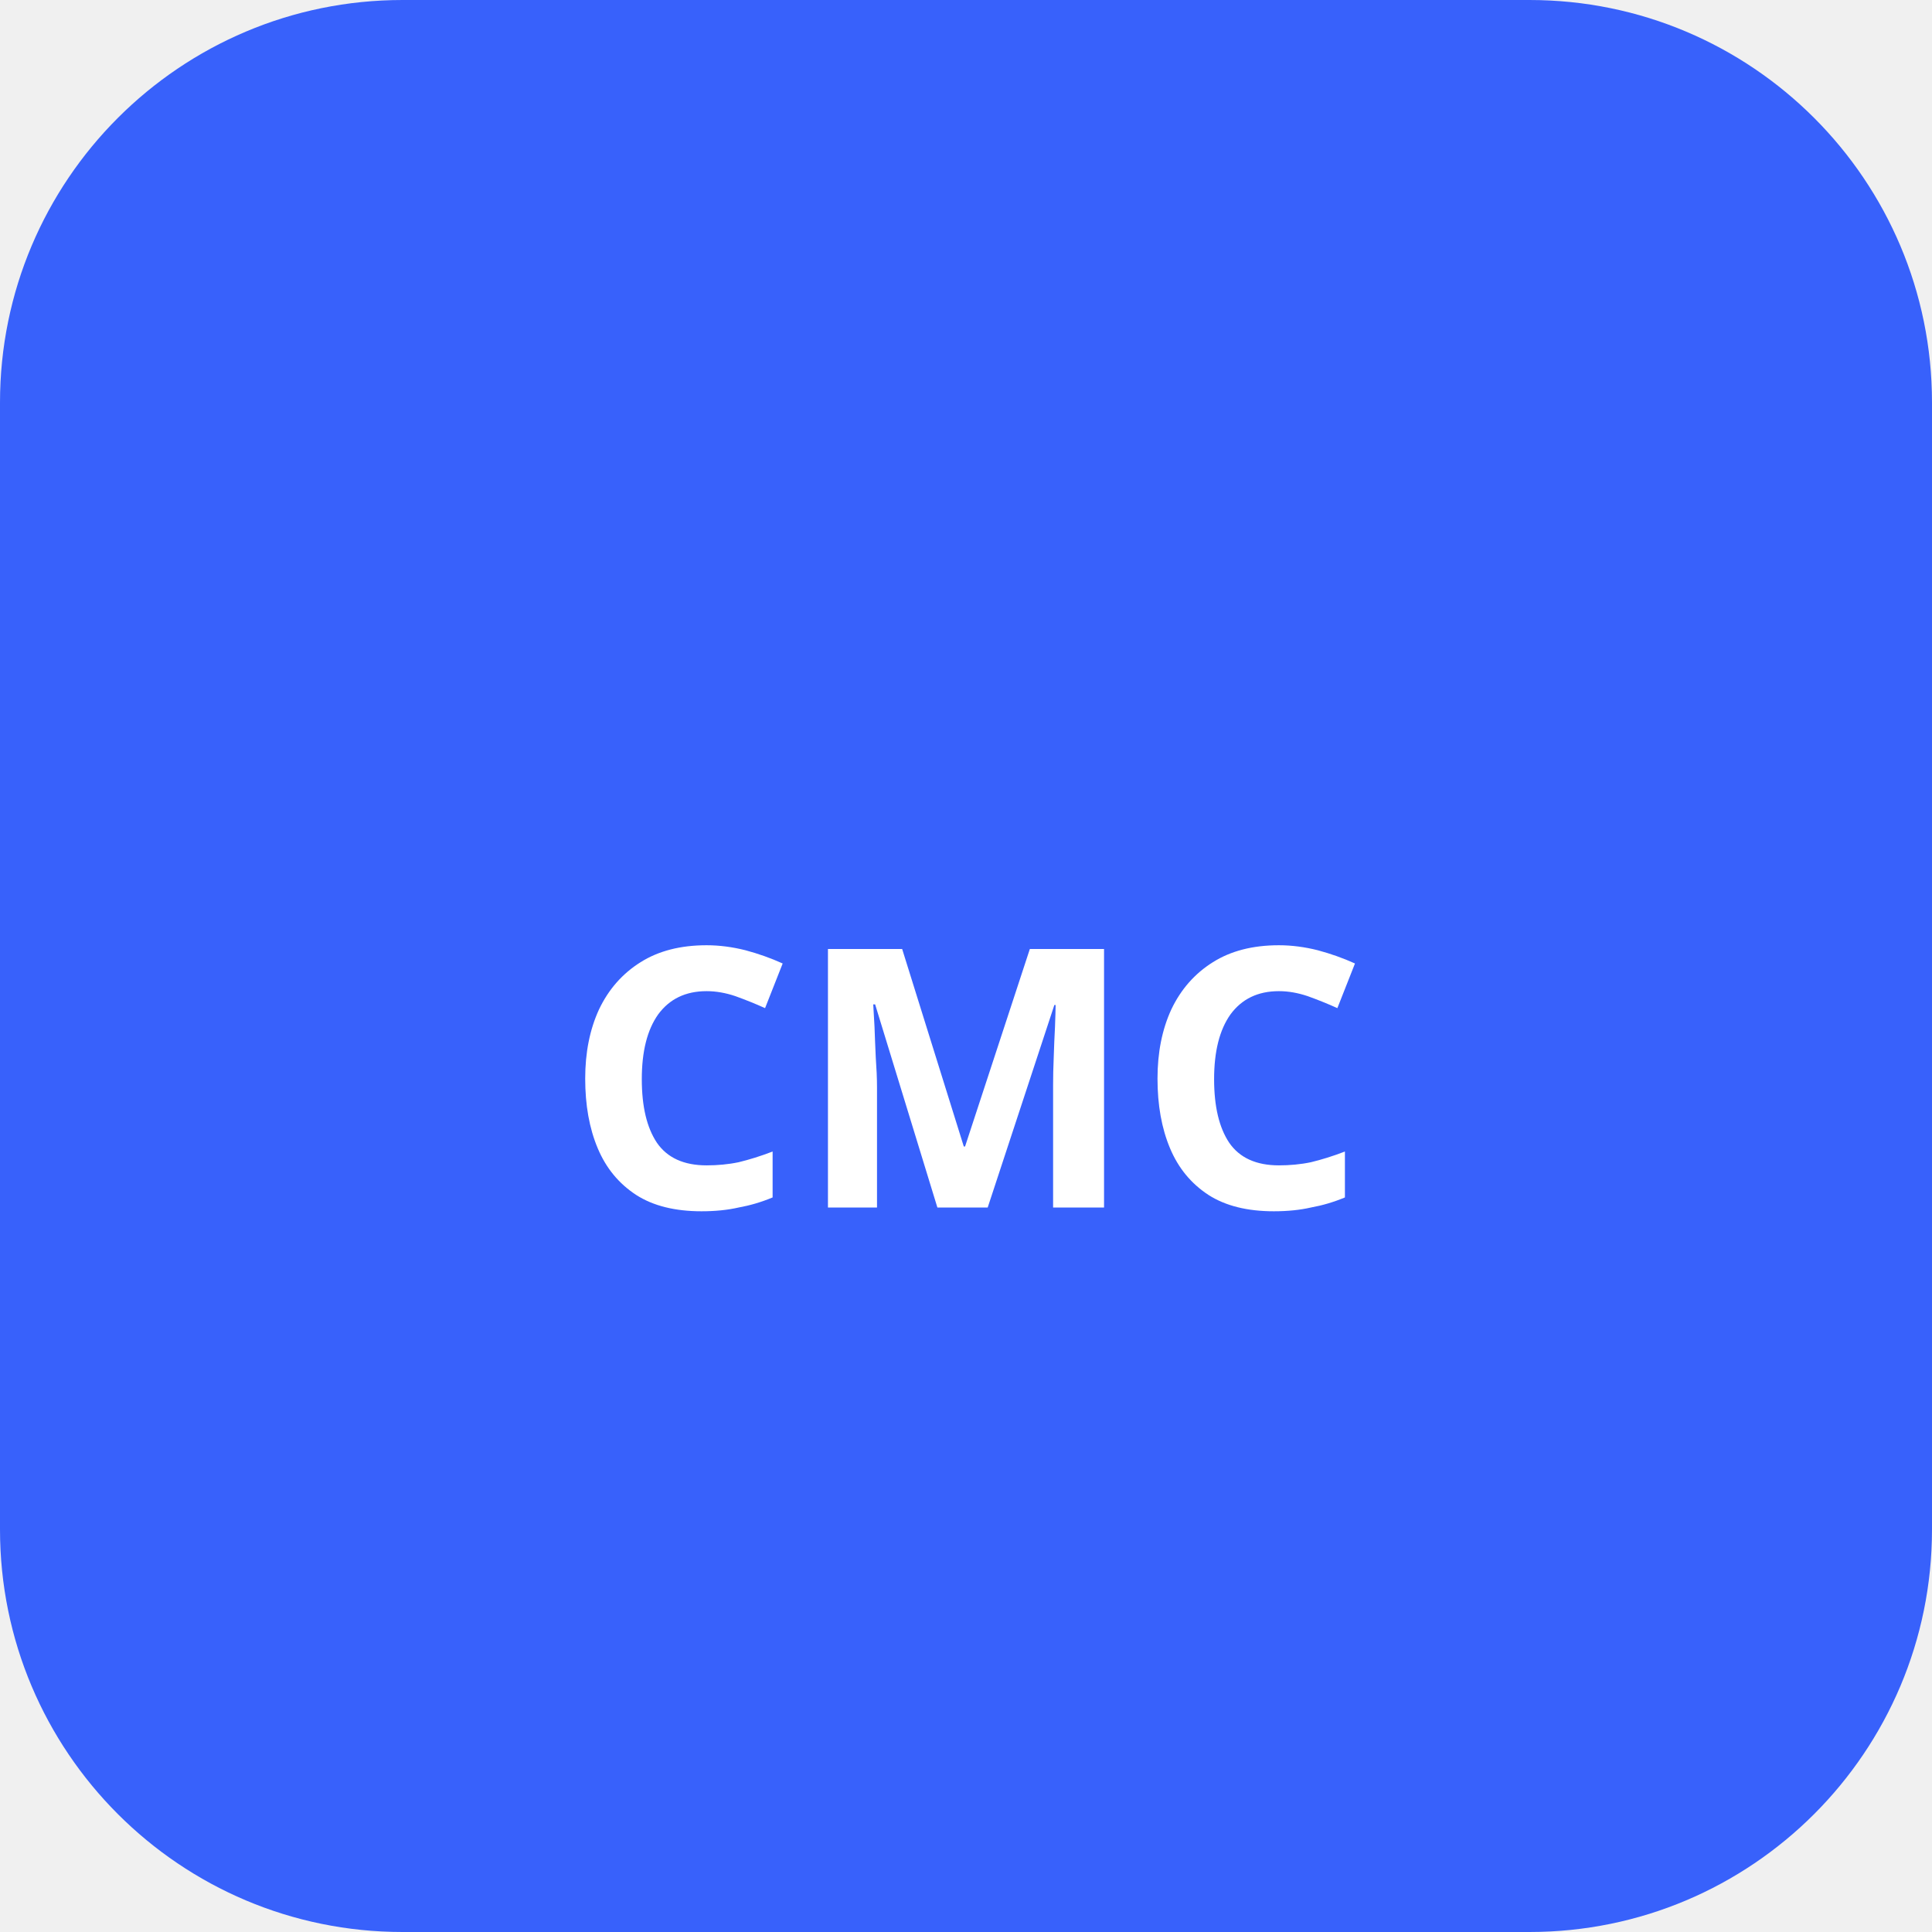
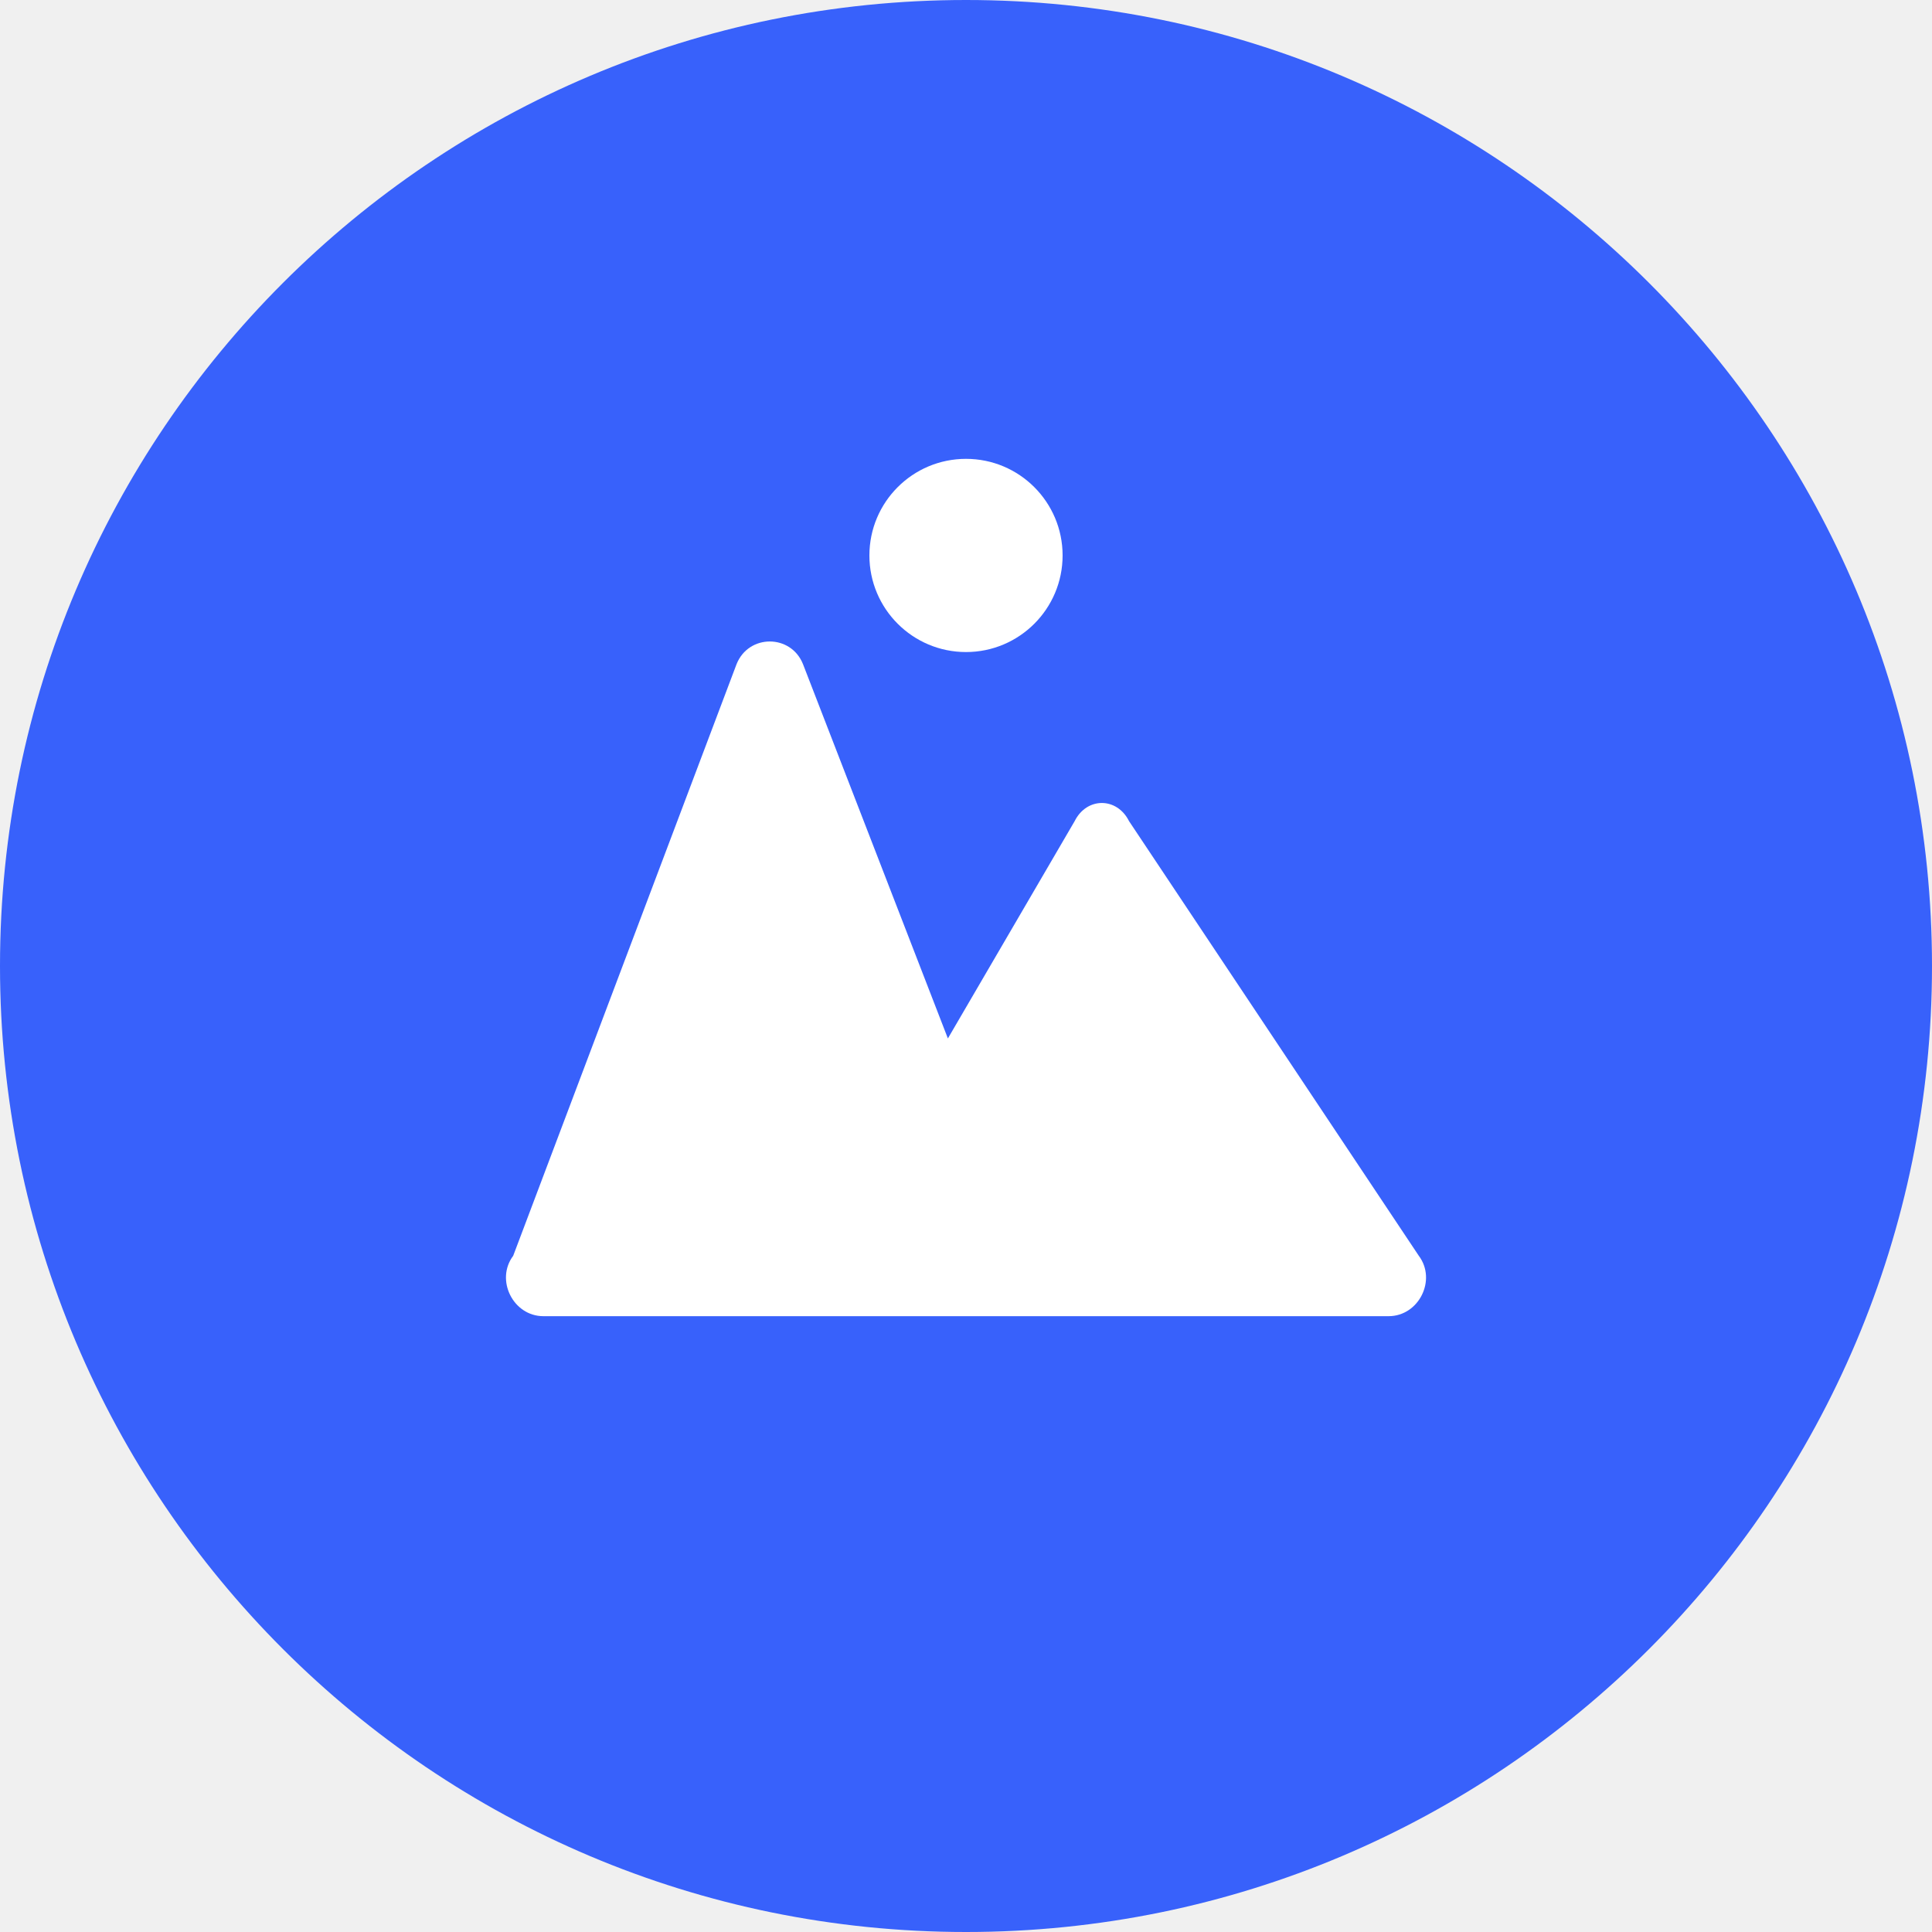
- <svg xmlns="http://www.w3.org/2000/svg" viewBox="0 0 48 48" fill="none">
-   <rect width="48" height="48" rx="10" fill="#3861fb" />
-   <text x="24" y="30" text-anchor="middle" fill="#fff" font-family="system-ui,sans-serif" font-size="9" font-weight="700">CMC</text>
+ <svg xmlns="http://www.w3.org/2000/svg" viewBox="0 0 32 32" fill="none">
+   <circle cx="16" cy="16" r="16" fill="#3861FB" />
+   <path fill="#fff" d="M8.5 20.8 12.2 11c.2-.5.9-.5 1.1 0l2.4 6.2 2.1-3.6c.2-.4.7-.4.9 0l4.8 7.2c.3.4 0 1-.5 1H9c-.5 0-.8-.6-.5-1z" />
+   <circle cx="16" cy="9.2" r="1.6" fill="#fff" />
</svg>
